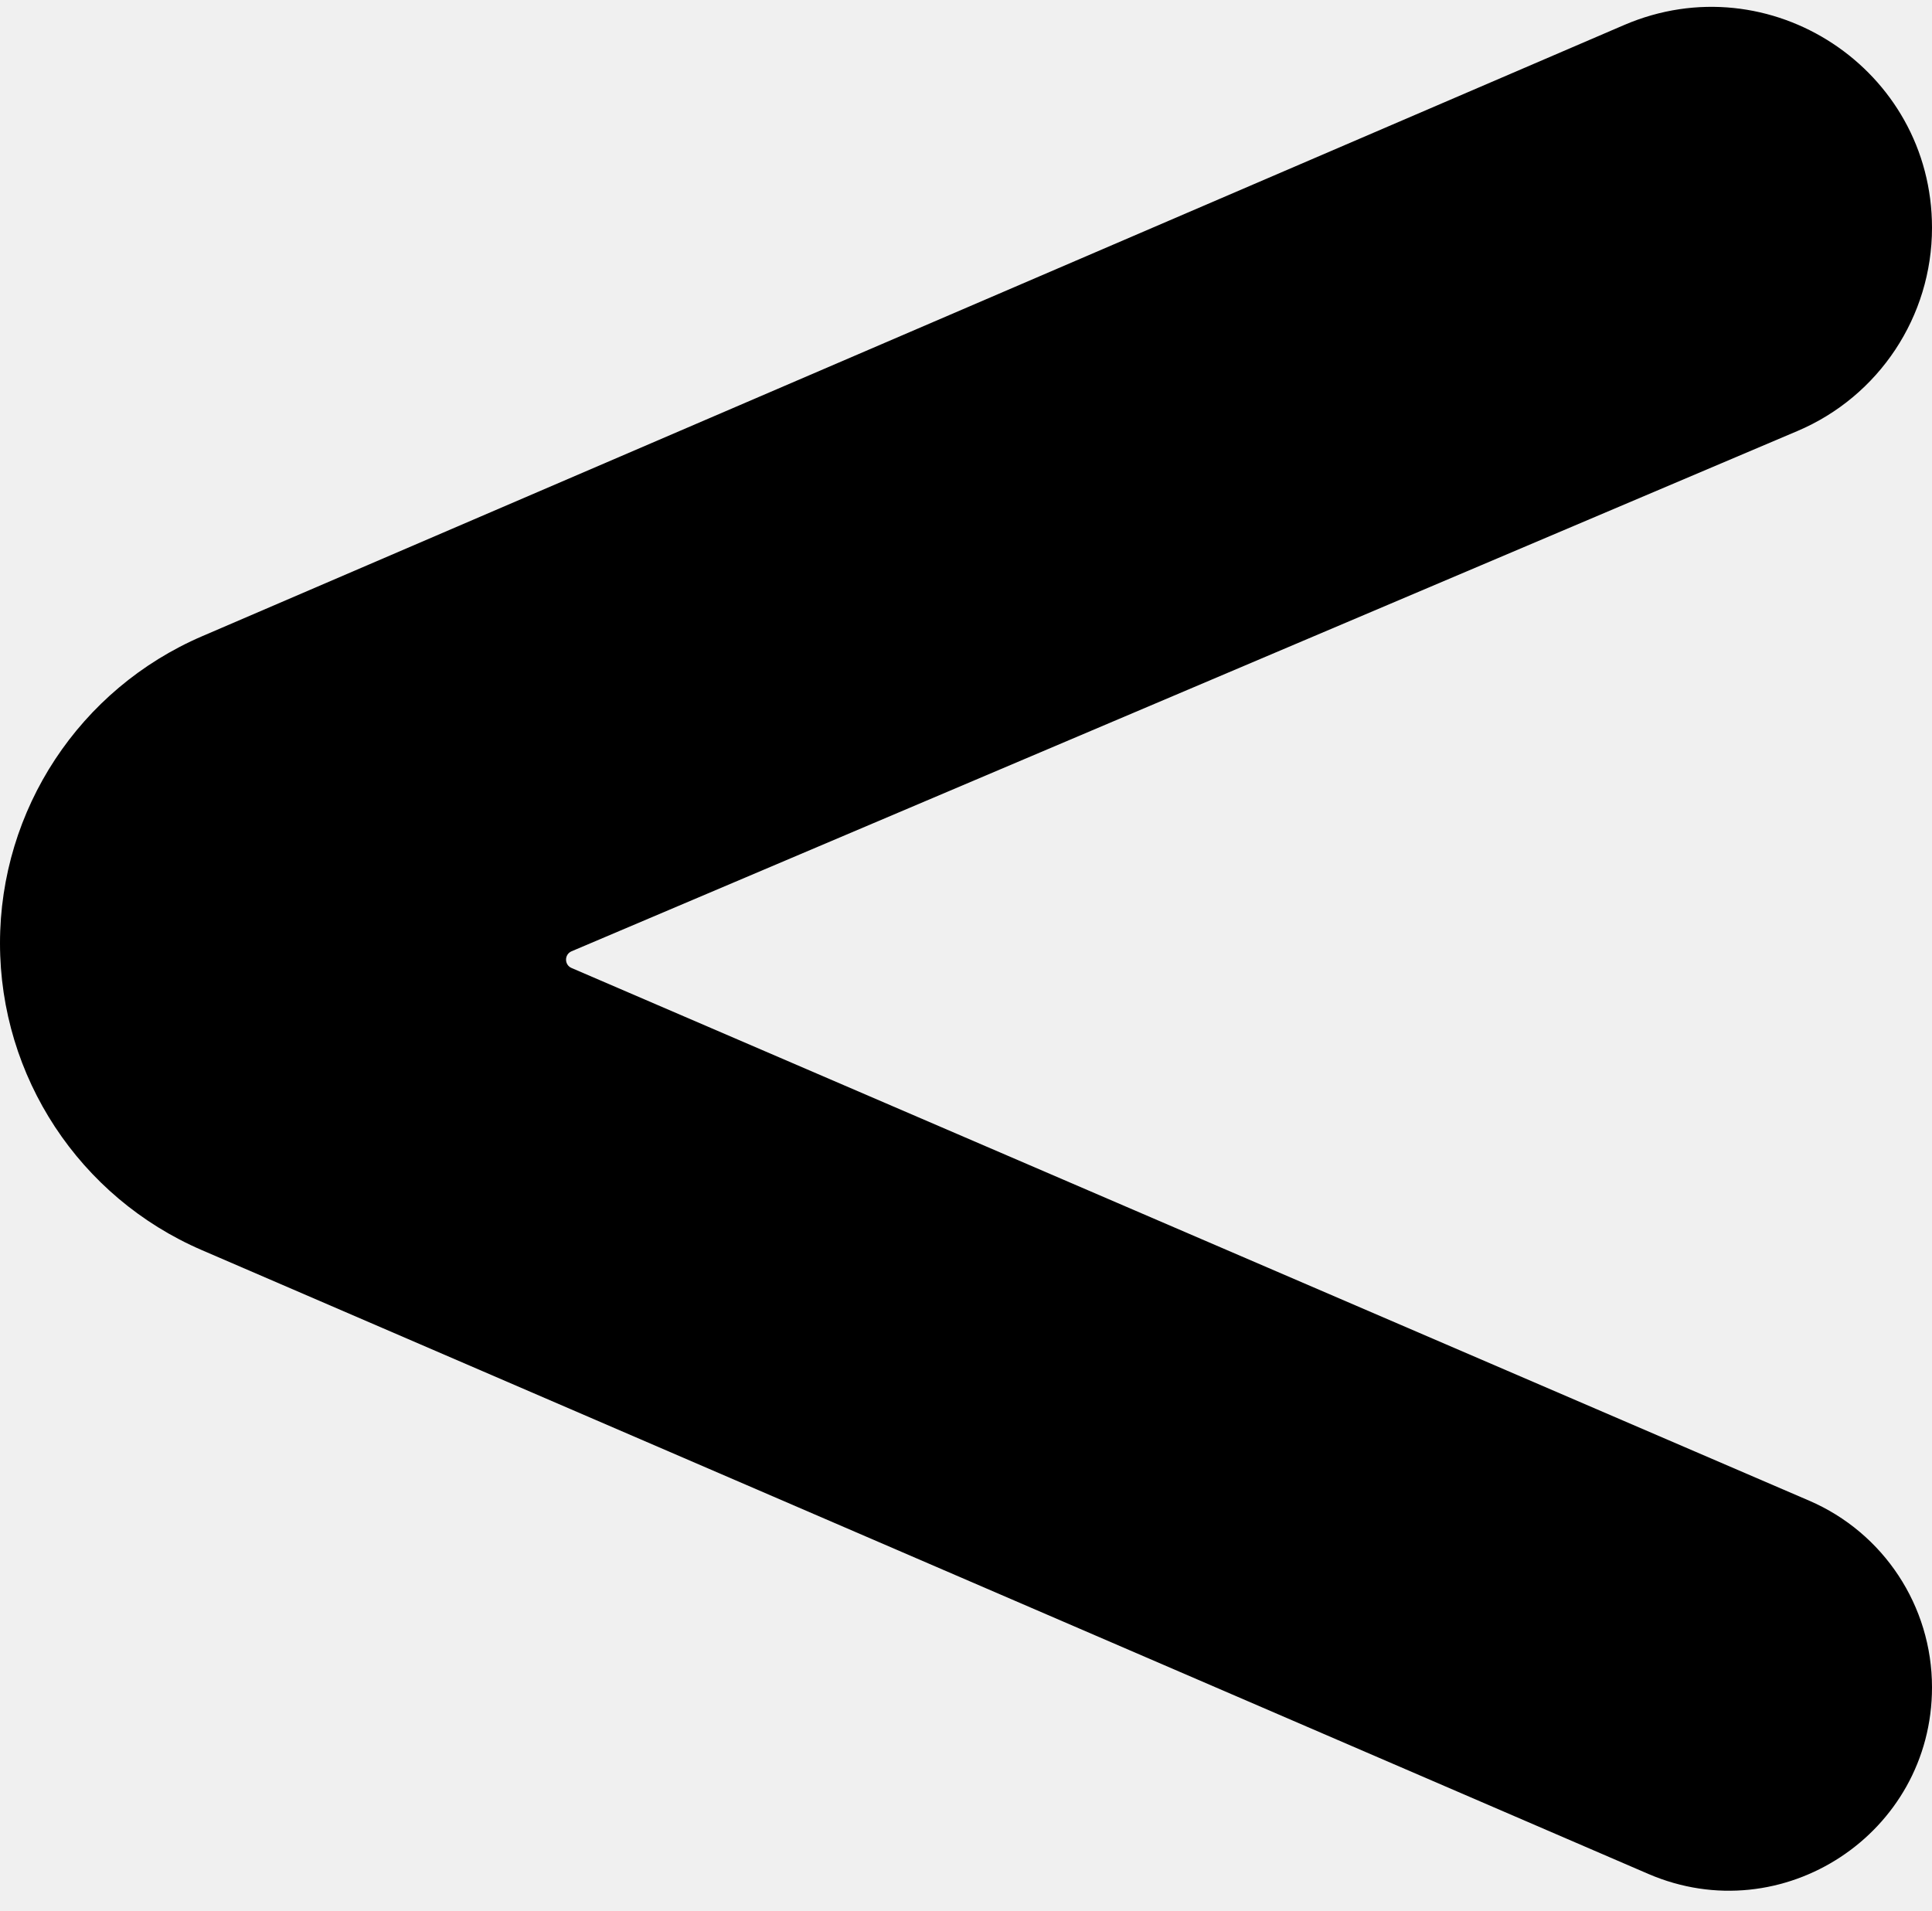
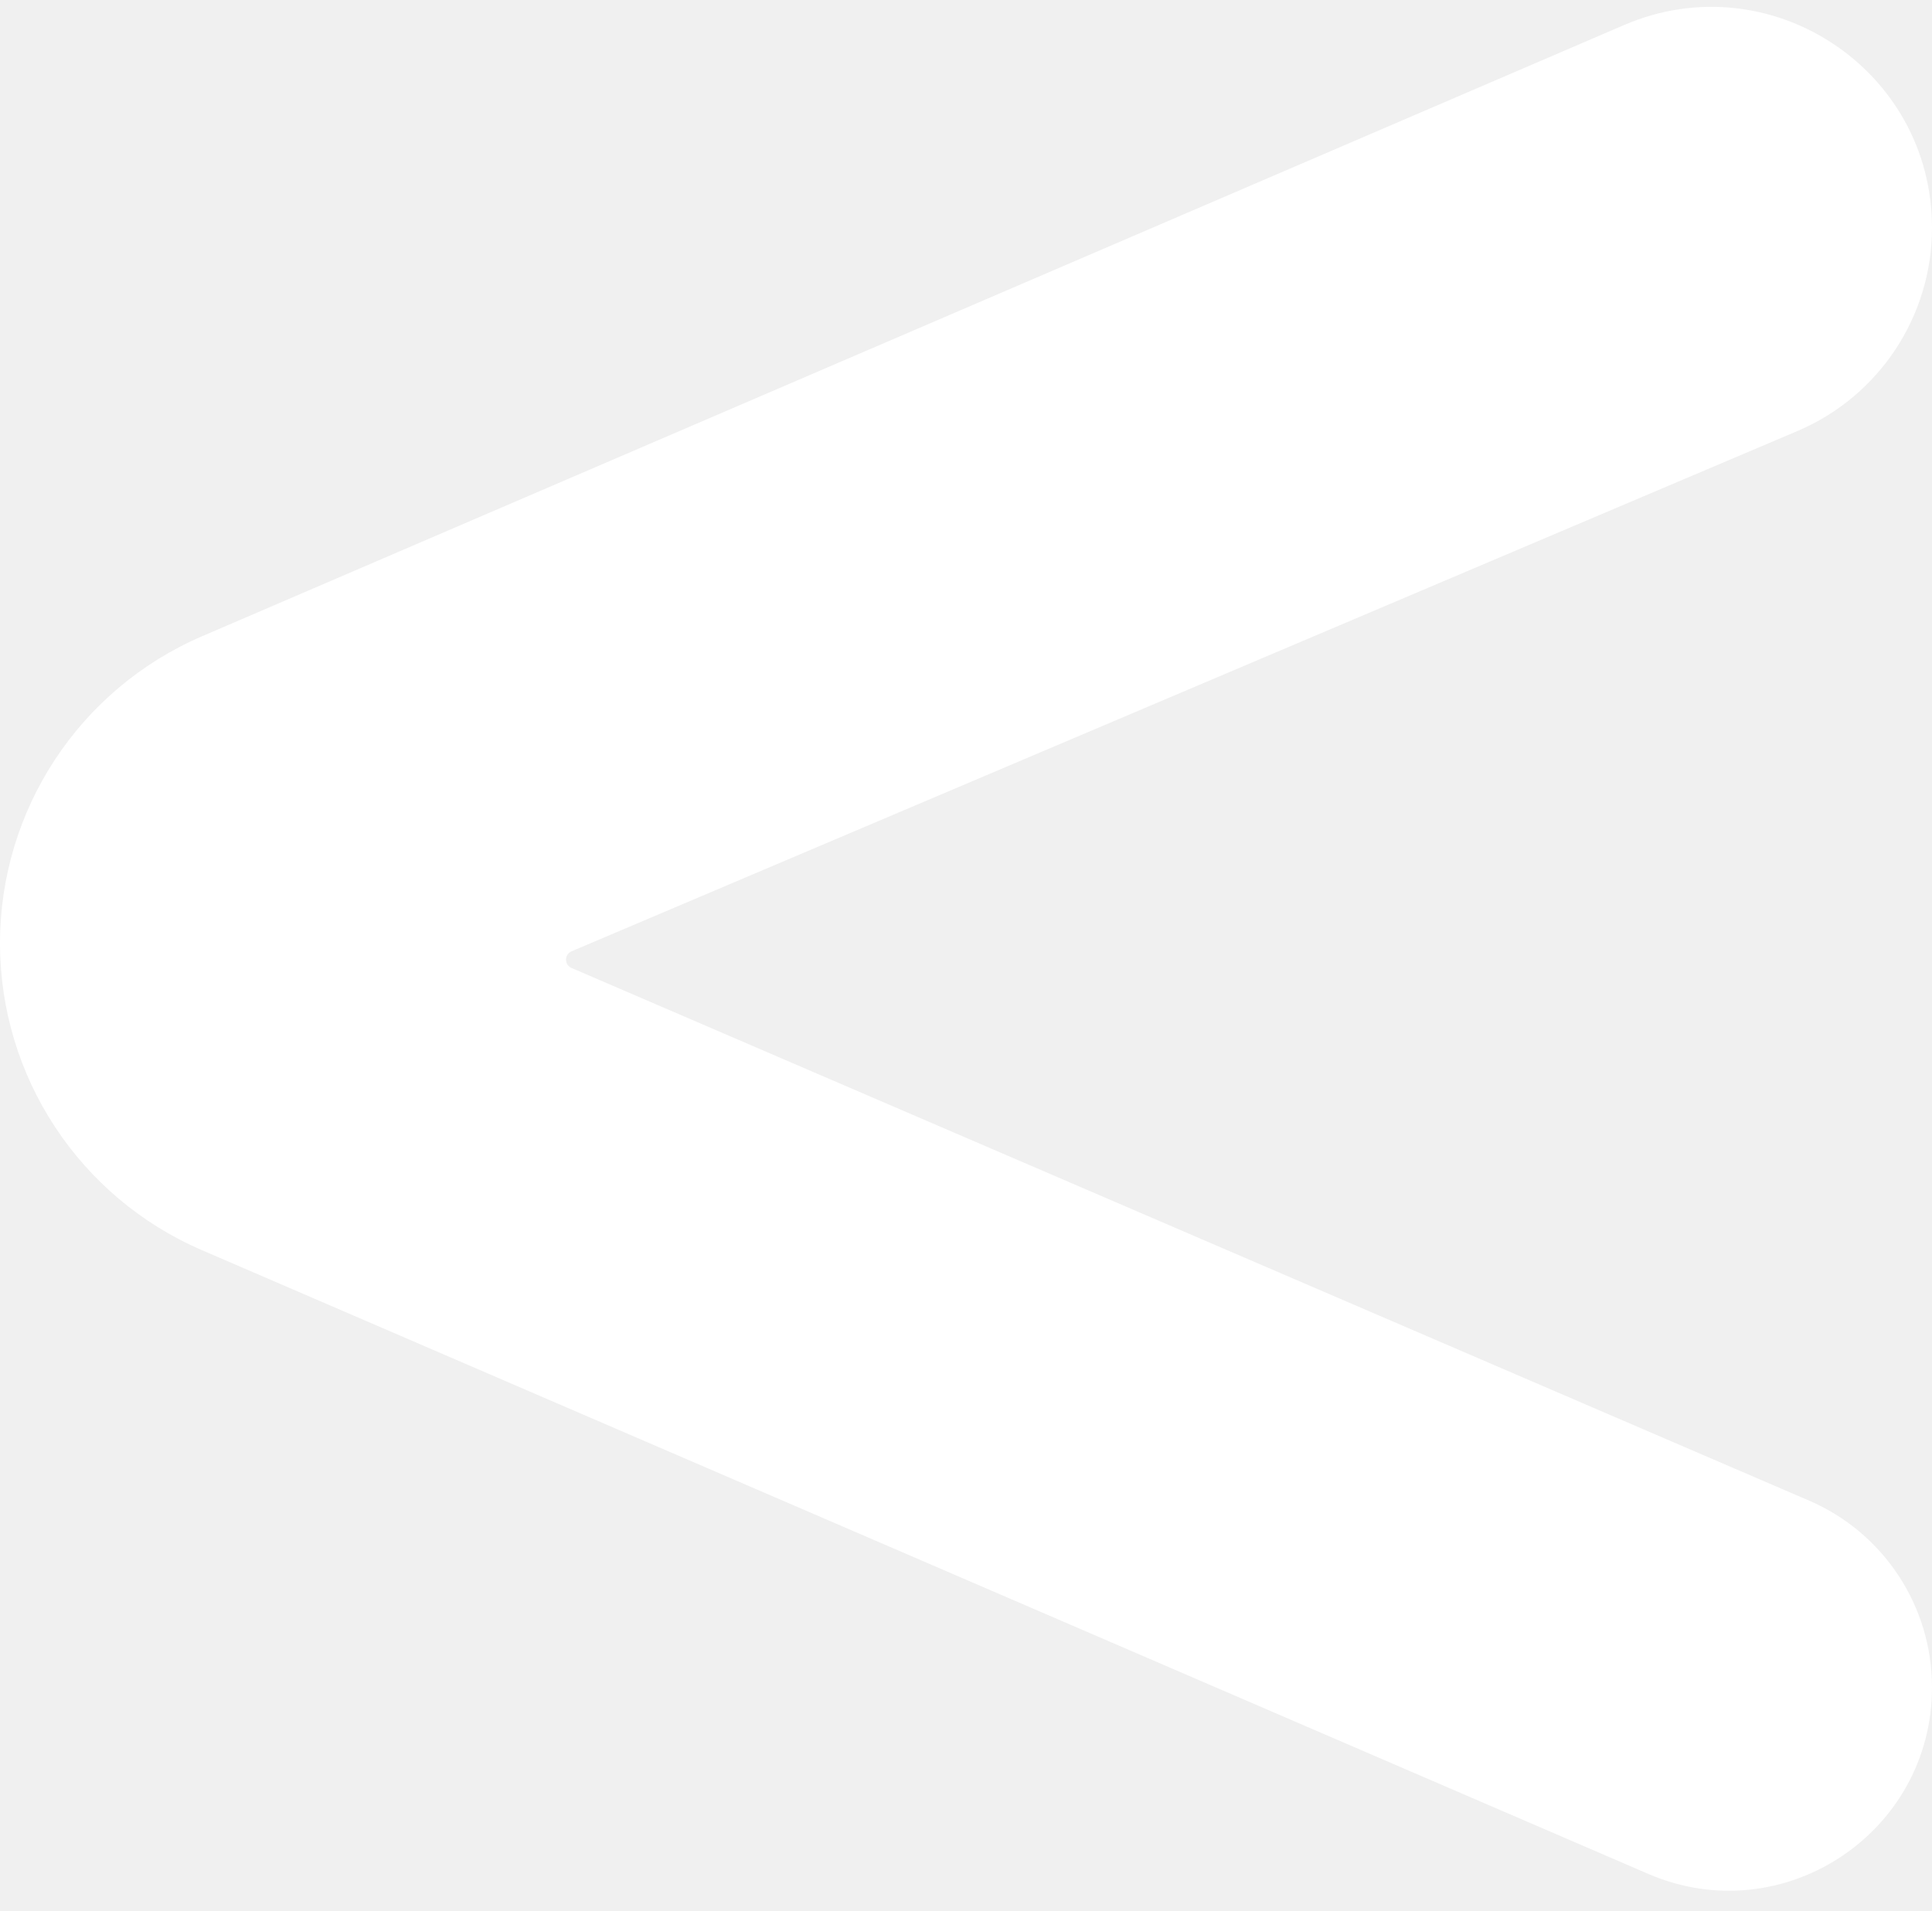
<svg xmlns="http://www.w3.org/2000/svg" width="90" height="89" viewBox="0 0 90 89" fill="none">
-   <path d="M90 78.607C90 85.413 83.033 89.995 76.784 87.3L9.404 58.24C3.697 55.779 -1.00404e-05 50.158 -9.76875e-06 43.943V43.943C-9.49675e-06 37.72 3.705 32.095 9.421 29.638L75.657 1.166C82.443 -1.752 90 3.226 90 10.612V10.612C90 14.739 87.533 18.465 83.735 20.078L26.627 44.317C26.283 44.463 26.282 44.949 26.625 45.096L84.276 69.911C87.749 71.406 90 74.825 90 78.607V78.607Z" fill="black" />
+   <path d="M90 78.607C90 85.413 83.033 89.995 76.784 87.3L9.404 58.24C3.697 55.779 -1.00404e-05 50.158 -9.76875e-06 43.943V43.943C-9.49675e-06 37.72 3.705 32.095 9.421 29.638L75.657 1.166C82.443 -1.752 90 3.226 90 10.612V10.612C90 14.739 87.533 18.465 83.735 20.078L26.627 44.317C26.283 44.463 26.282 44.949 26.625 45.096L84.276 69.911C87.749 71.406 90 74.825 90 78.607V78.607Z" fill="white" />
</svg>
